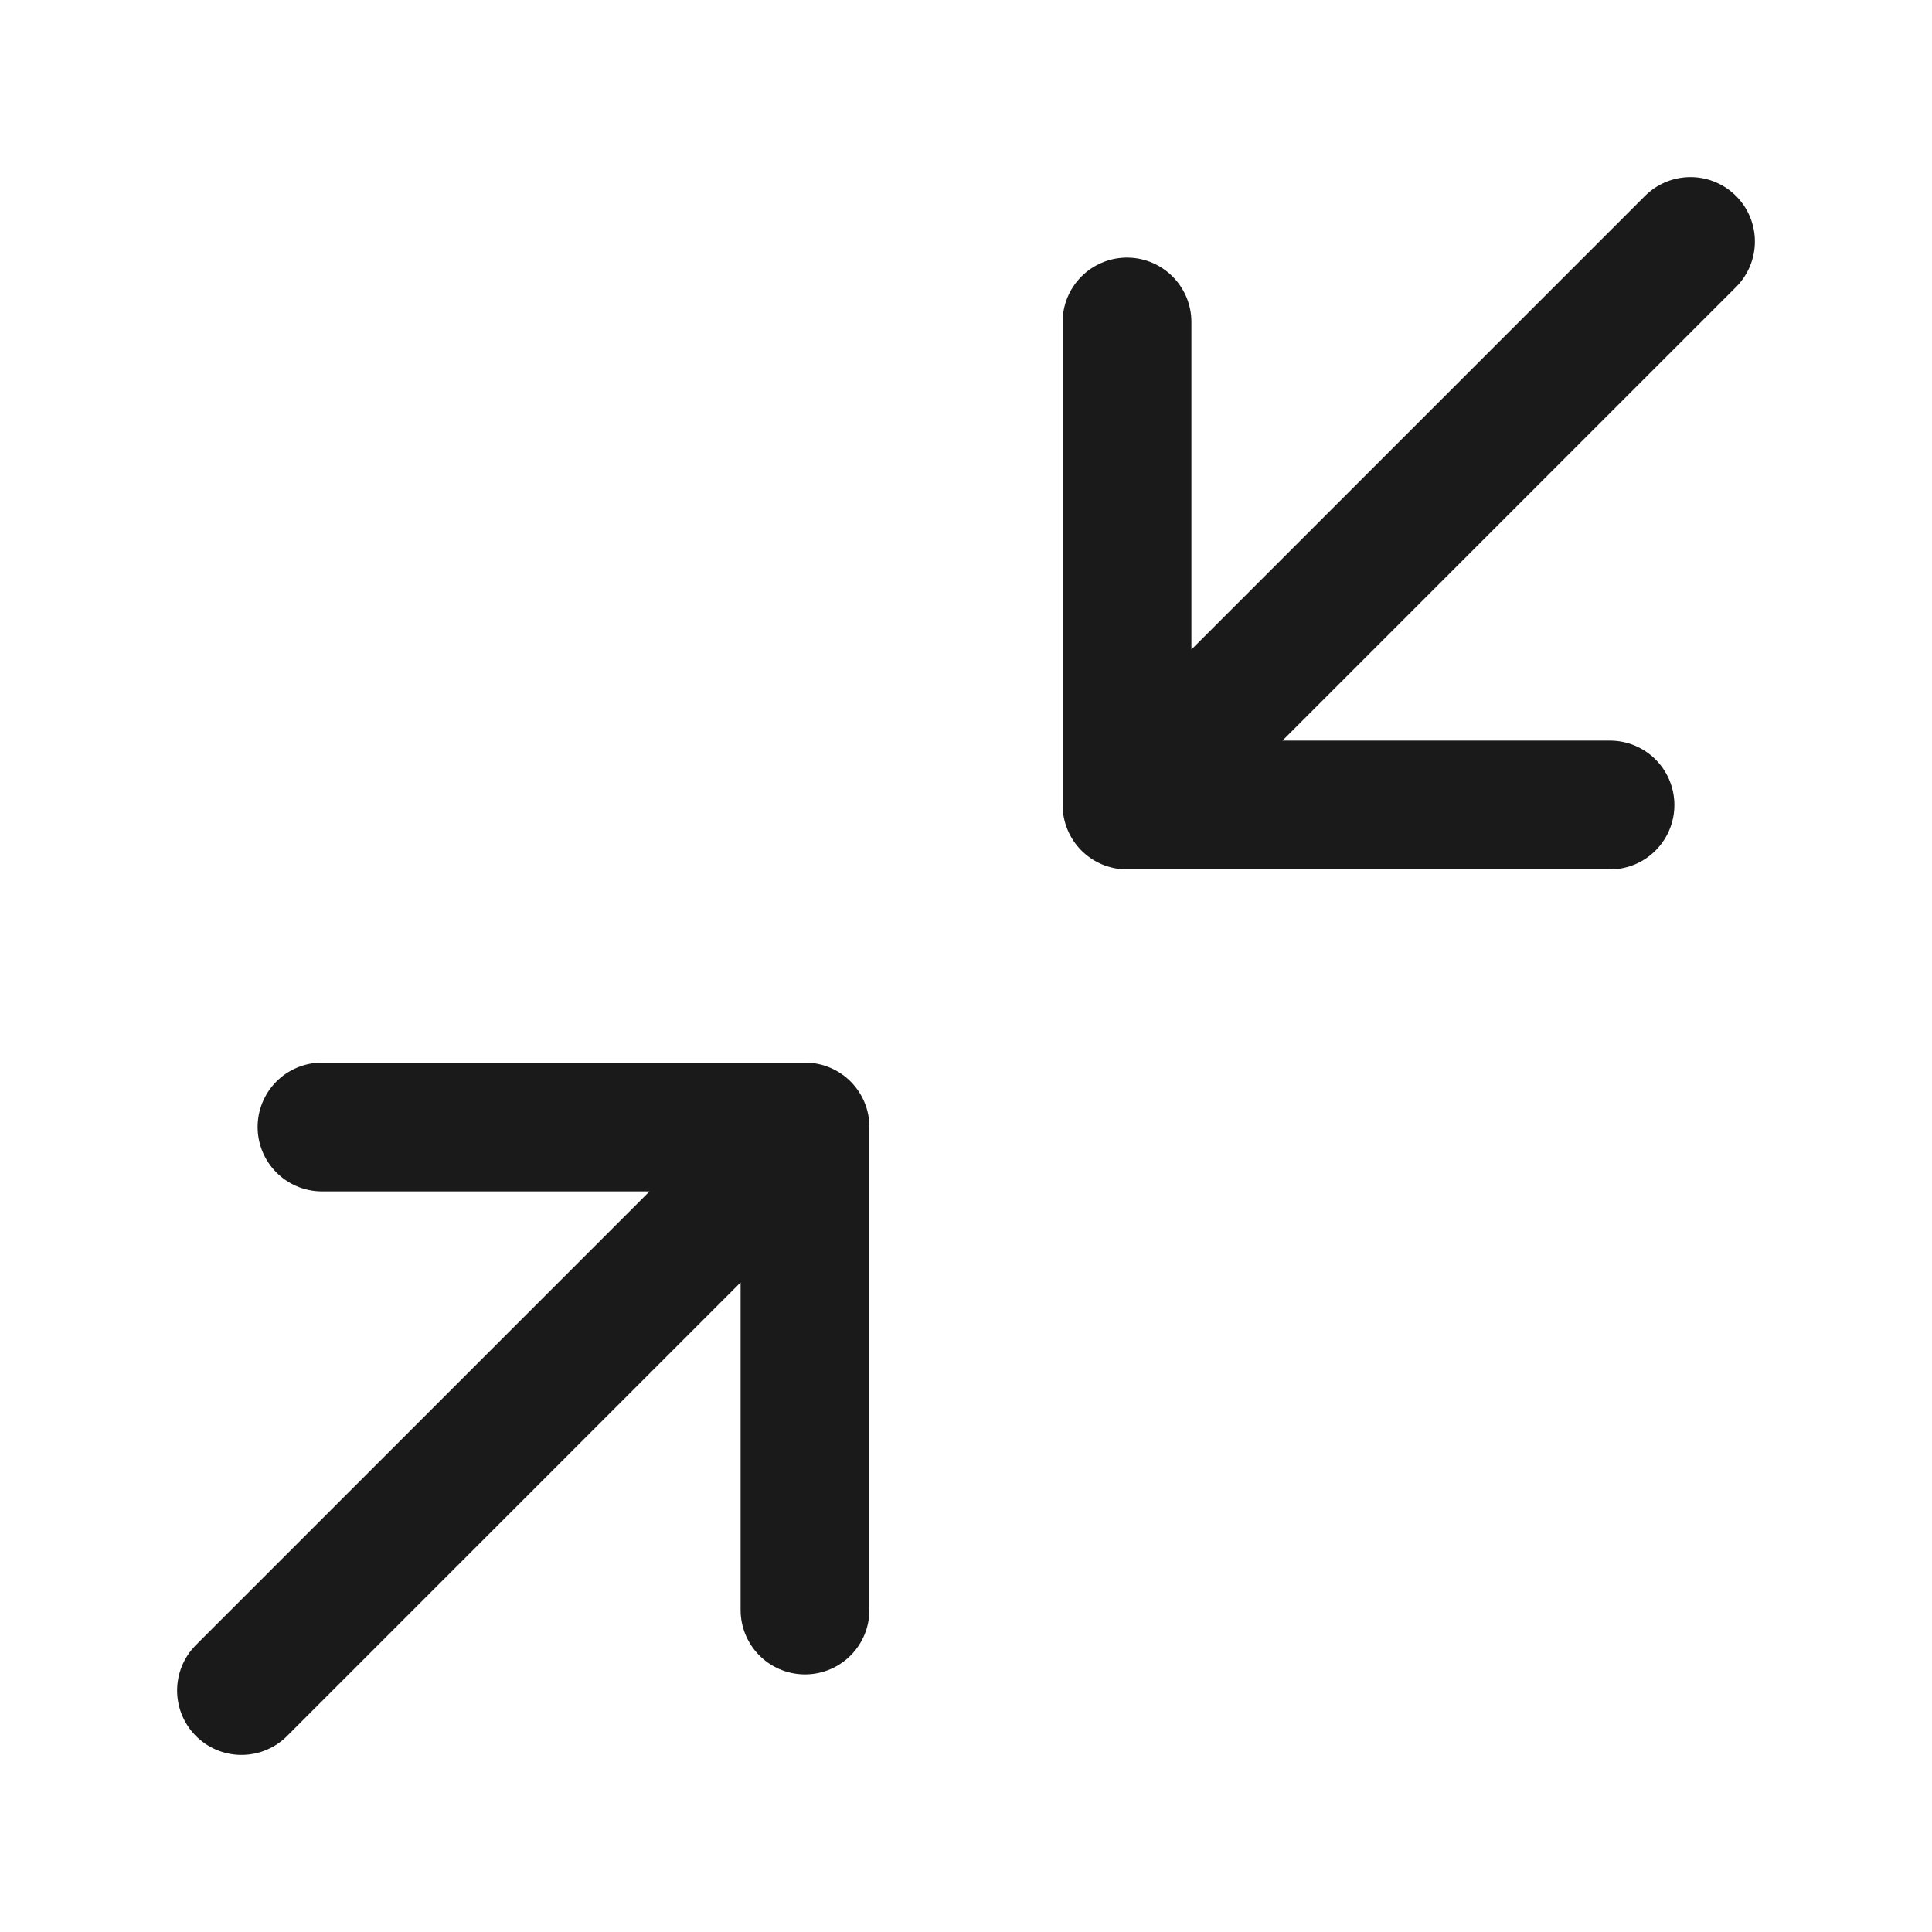
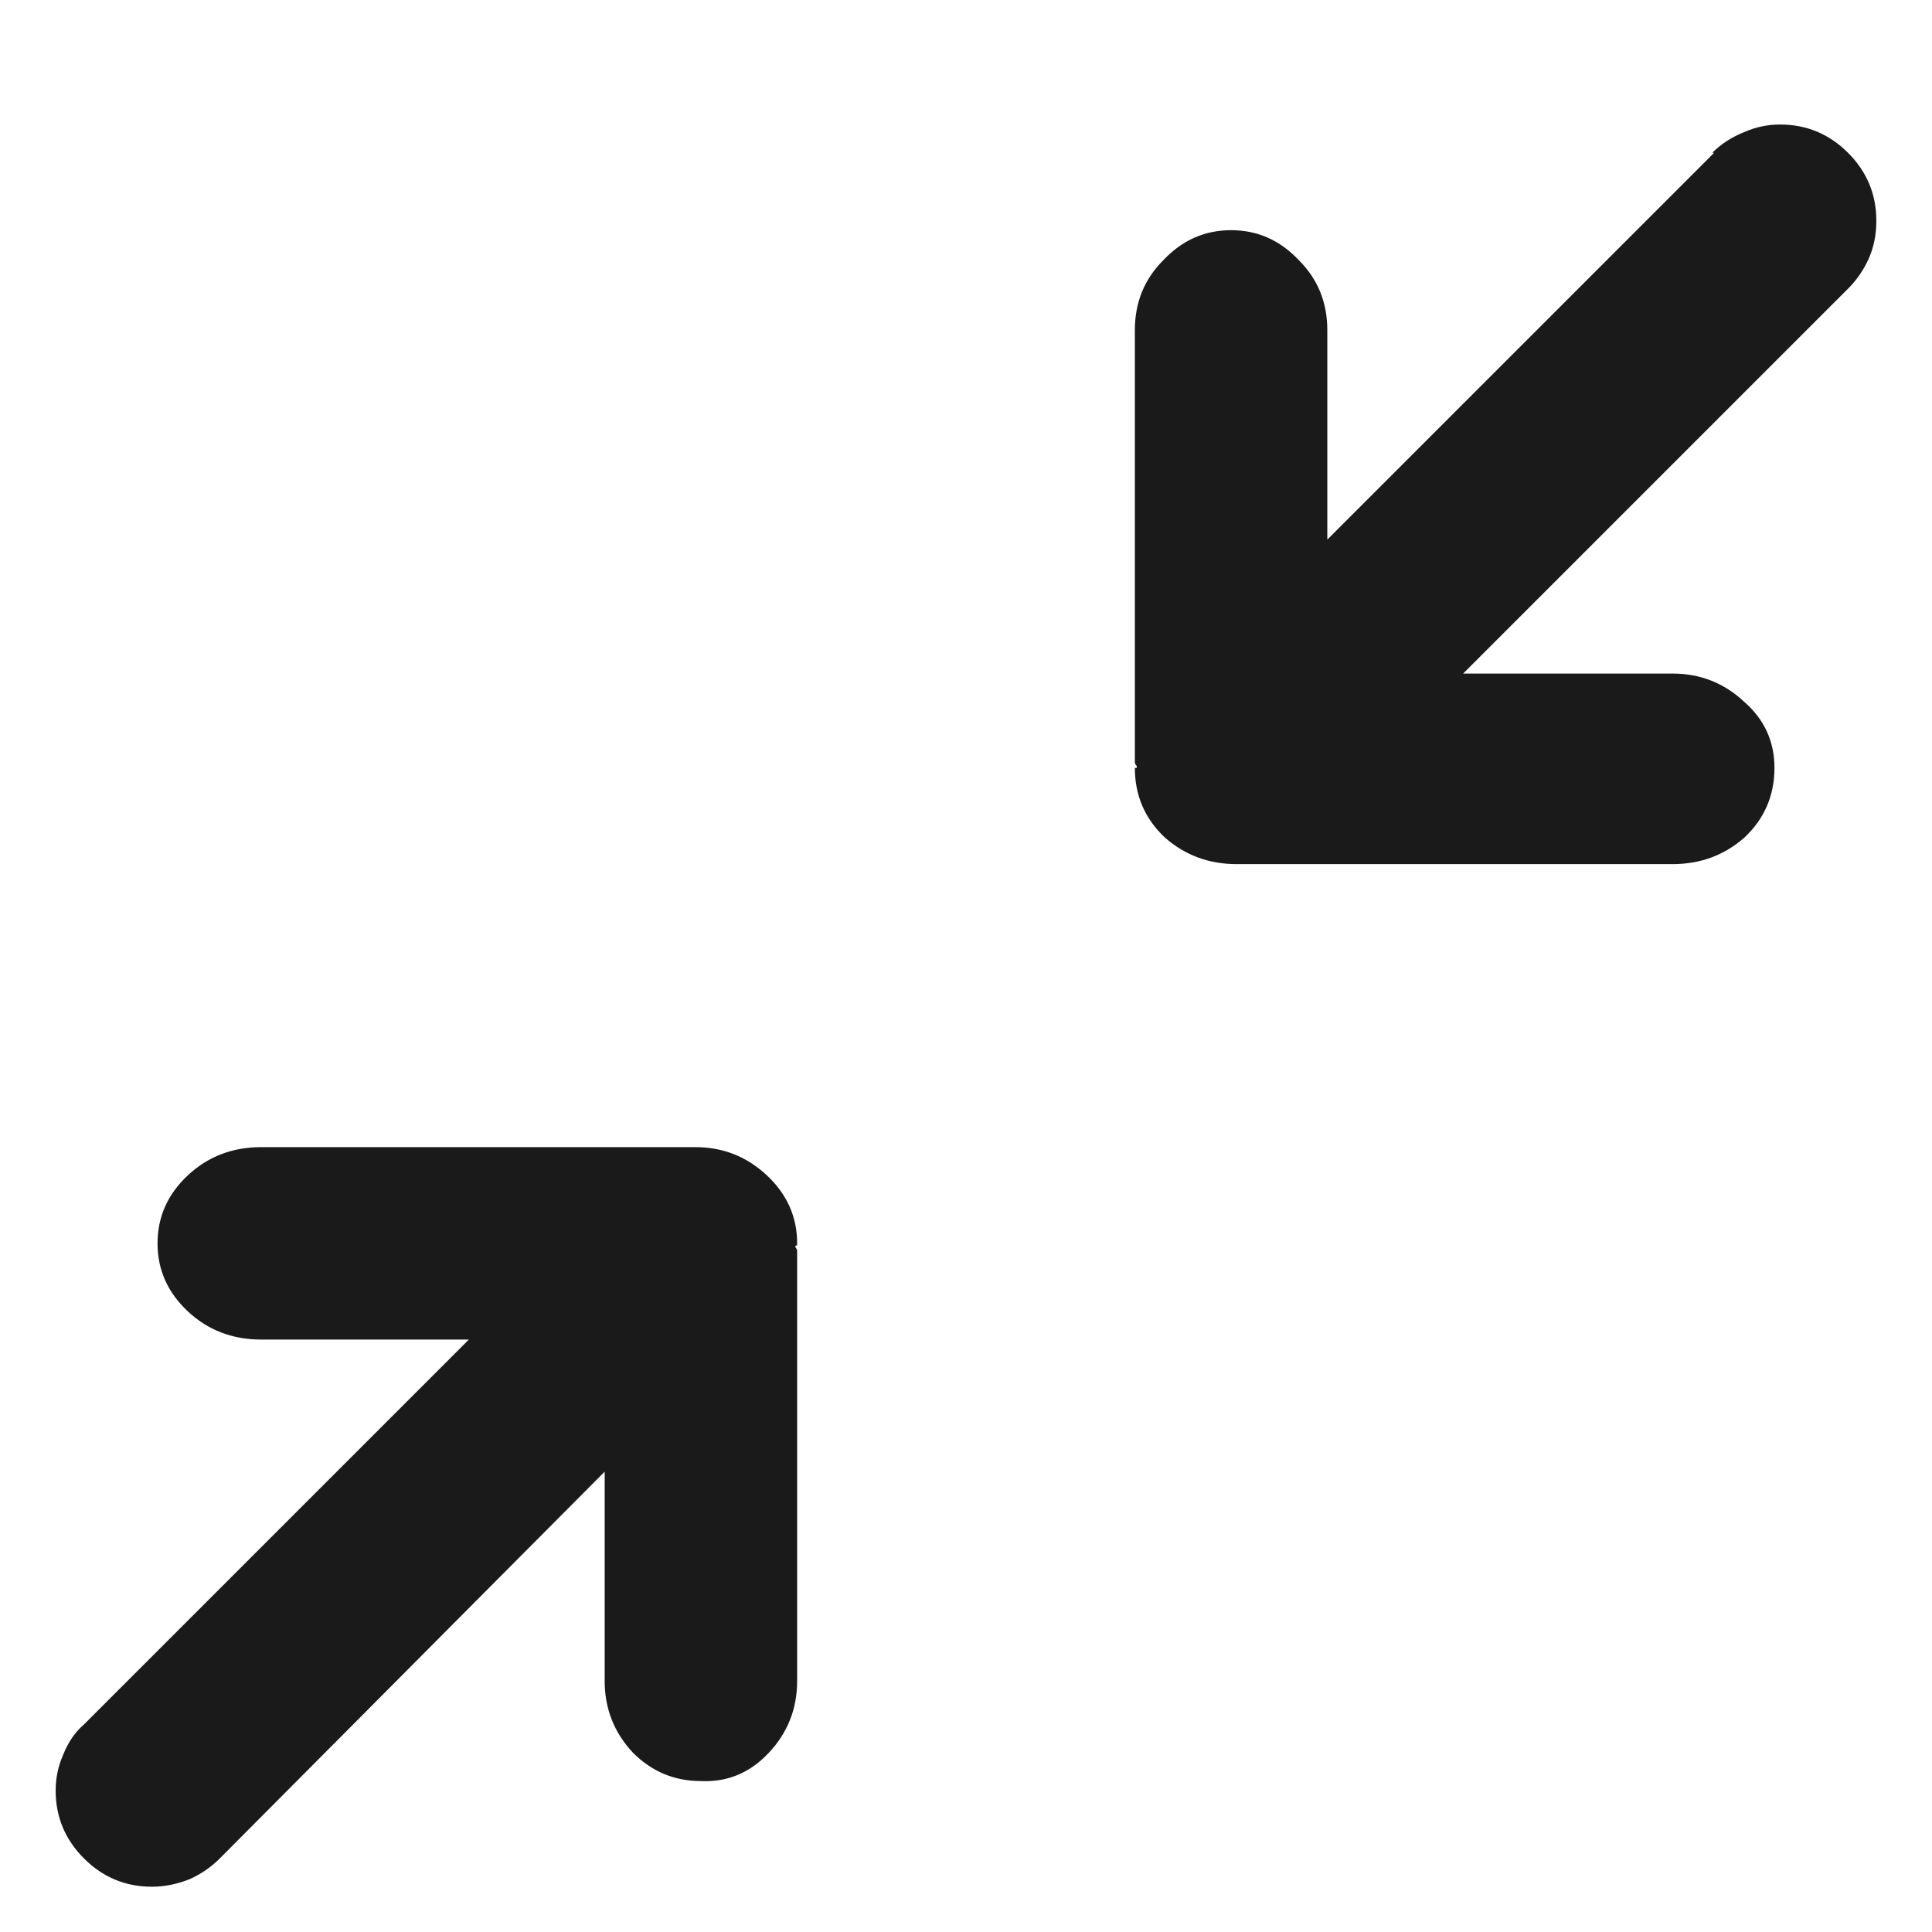
- <svg xmlns="http://www.w3.org/2000/svg" viewBox="0 0 24 24" width="24" height="24" color="#1a1a1a" fill="none" stroke="currentColor" stroke-width="1.6" stroke-linecap="round" stroke-linejoin="round">
-   <path d="M4 14h6v6M10 14l-7 7M20 10h-6V4M14 10l7-7" />
+ <svg xmlns="http://www.w3.org/2000/svg" viewBox="0 -960 965 1024" width="24" height="24" fill="#1a1a1a">
+   <path d="M87 25L291 -180L291 -69Q291 -47 306 -31Q321 -16 342 -16Q363 -15 378 -31Q393 -47 393 -69L393 -296Q393 -297 393 -297Q393 -298 392 -299Q392 -300 393 -300Q393 -300 393 -301Q393 -322 377 -337Q361 -352 339 -352L109 -352Q86 -352 70 -337Q54 -322 54 -301Q54 -280 70 -265Q86 -250 109 -250L219 -250L15 -46Q8 -40 4 -30Q0 -21 0 -11Q0 10 15 25Q30 40 51 40Q61 40 71 36Q80 32 87 25L87 25L87 25ZM879 -879L674 -674L674 -785Q674 -807 659 -822Q644 -838 623 -838Q602 -838 587 -822Q572 -807 572 -785L572 -558Q572 -557 572 -556Q572 -555 573 -554L573 -555Q573 -554 573 -553Q572 -553 572 -553Q572 -531 588 -516Q604 -502 626 -502L857 -502Q879 -502 895 -516Q911 -531 911 -553Q911 -574 895 -588Q879 -603 857 -603L746 -603L950 -807Q957 -814 961 -823Q965 -832 965 -843Q965 -864 950 -879Q935 -894 914 -894Q904 -894 895 -890Q885 -886 878 -879L878 -879L879 -879Z" />
</svg>
